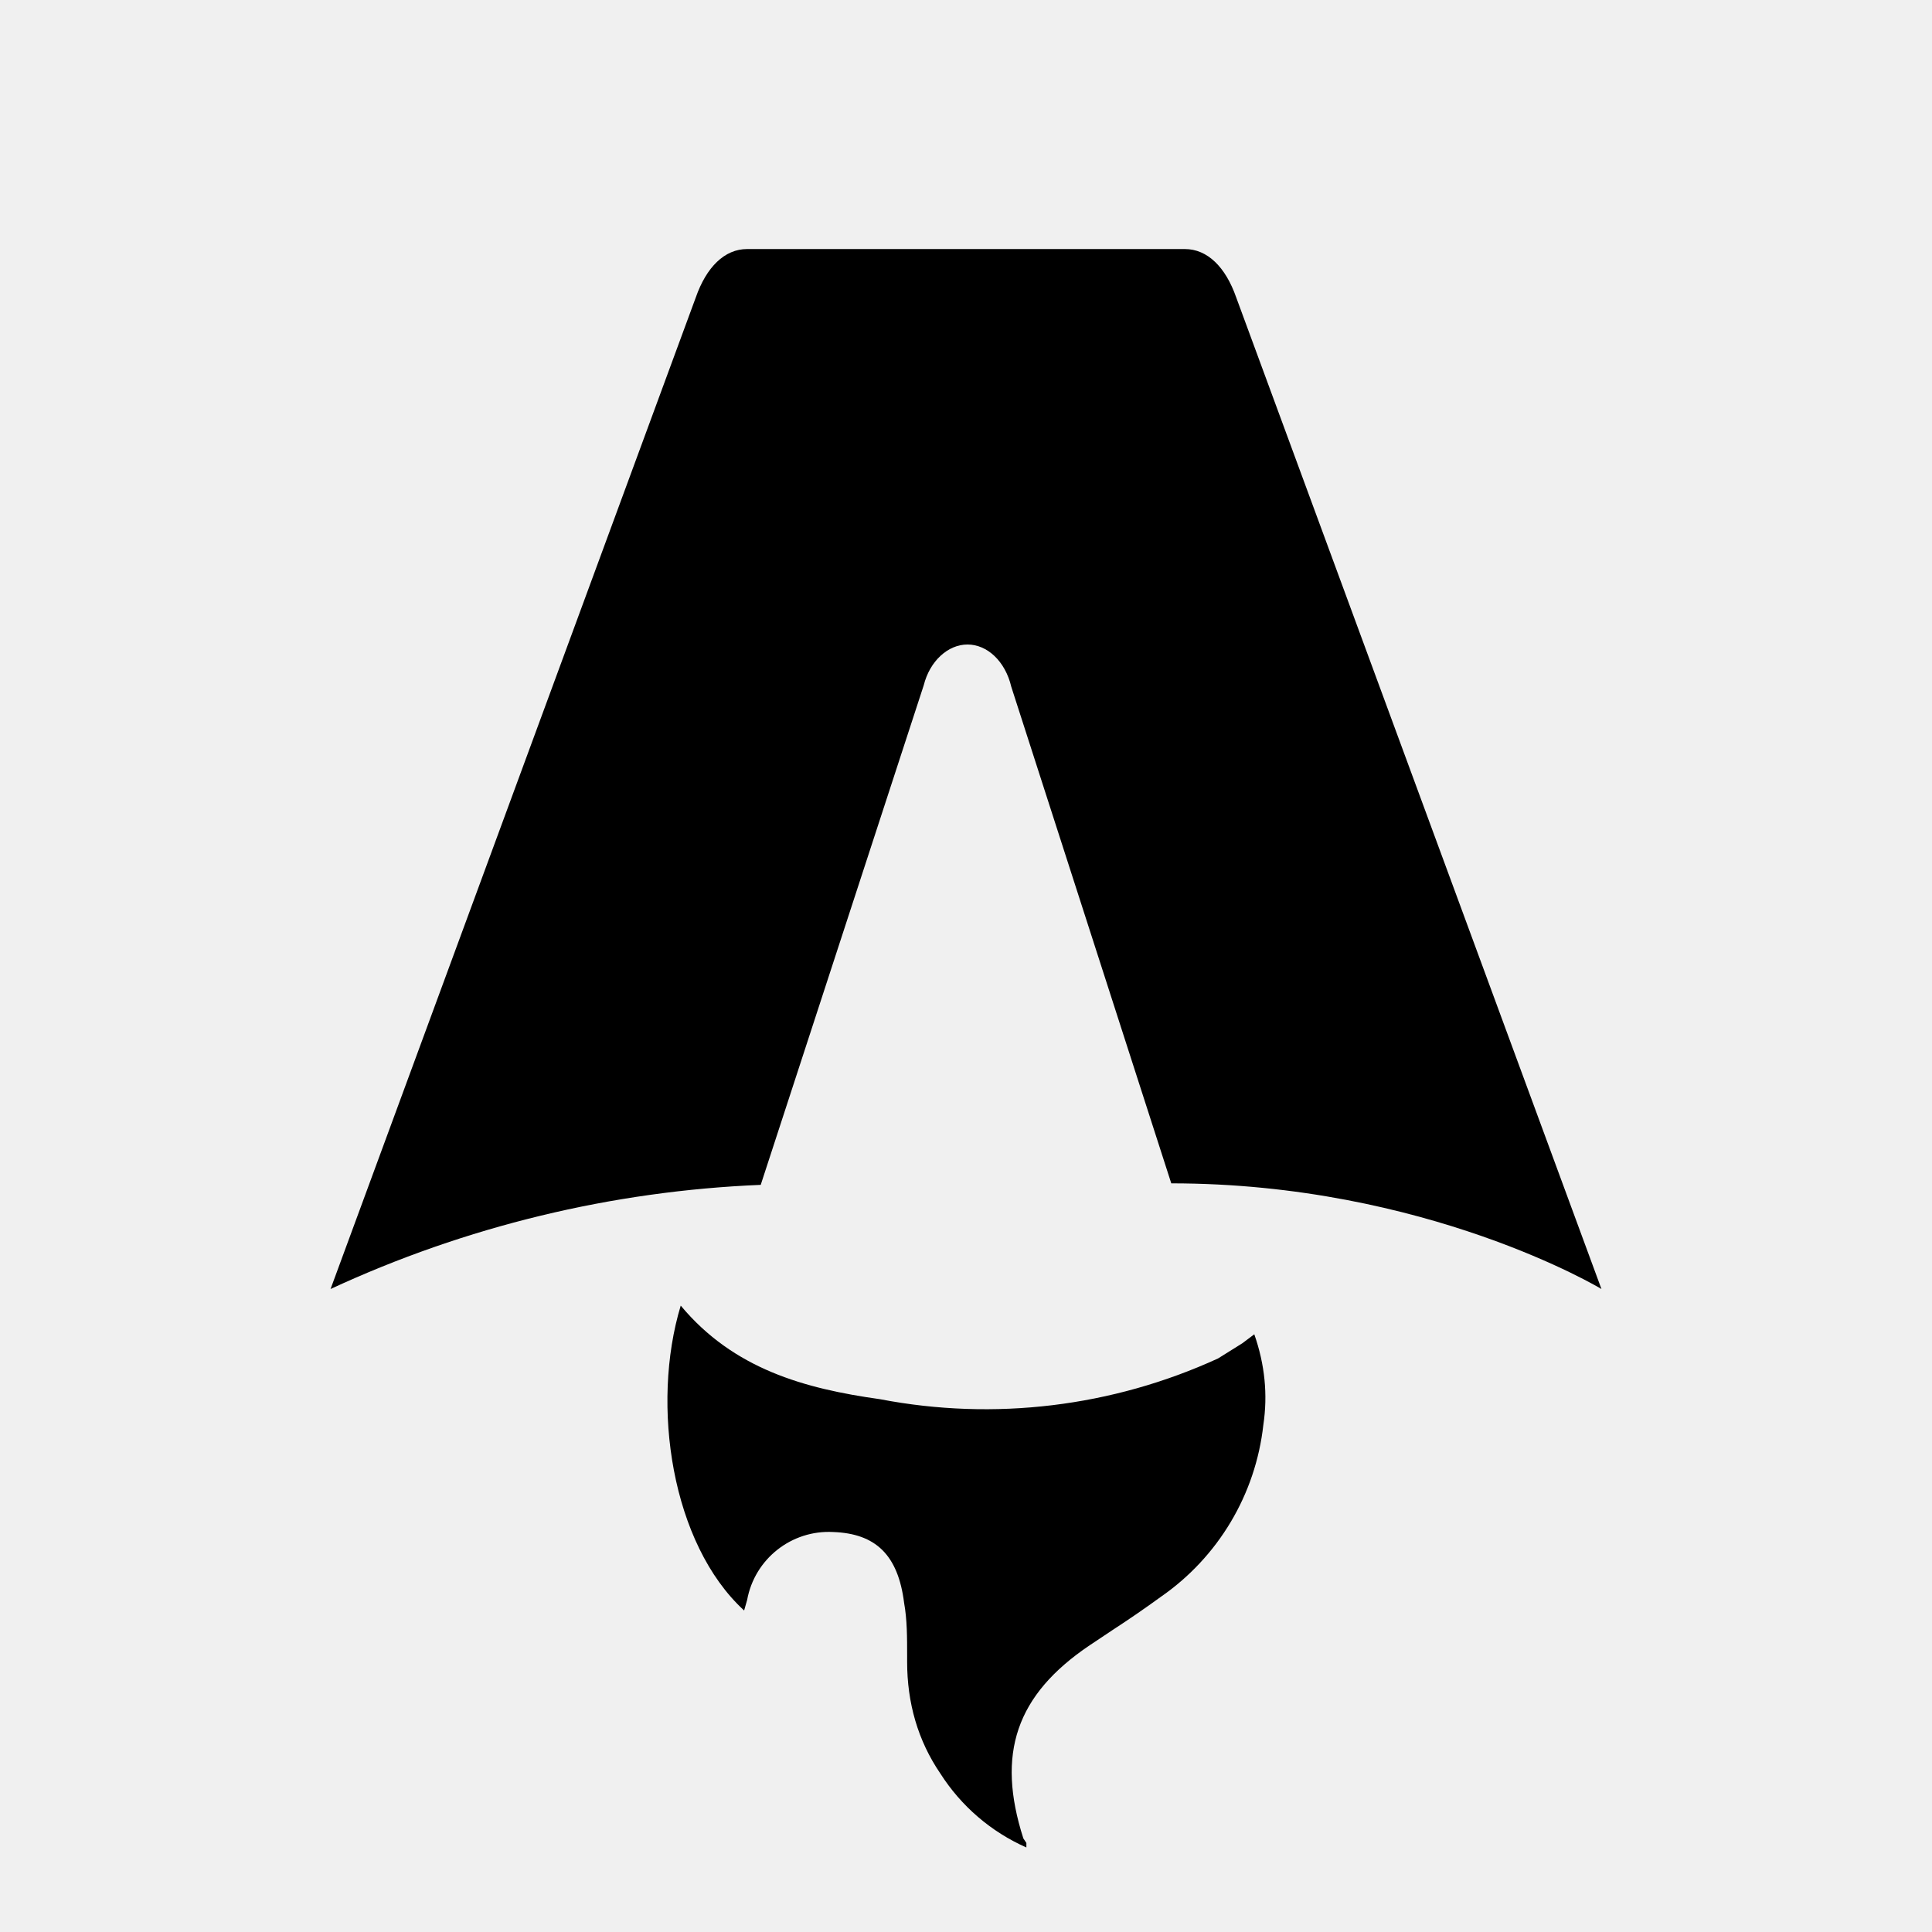
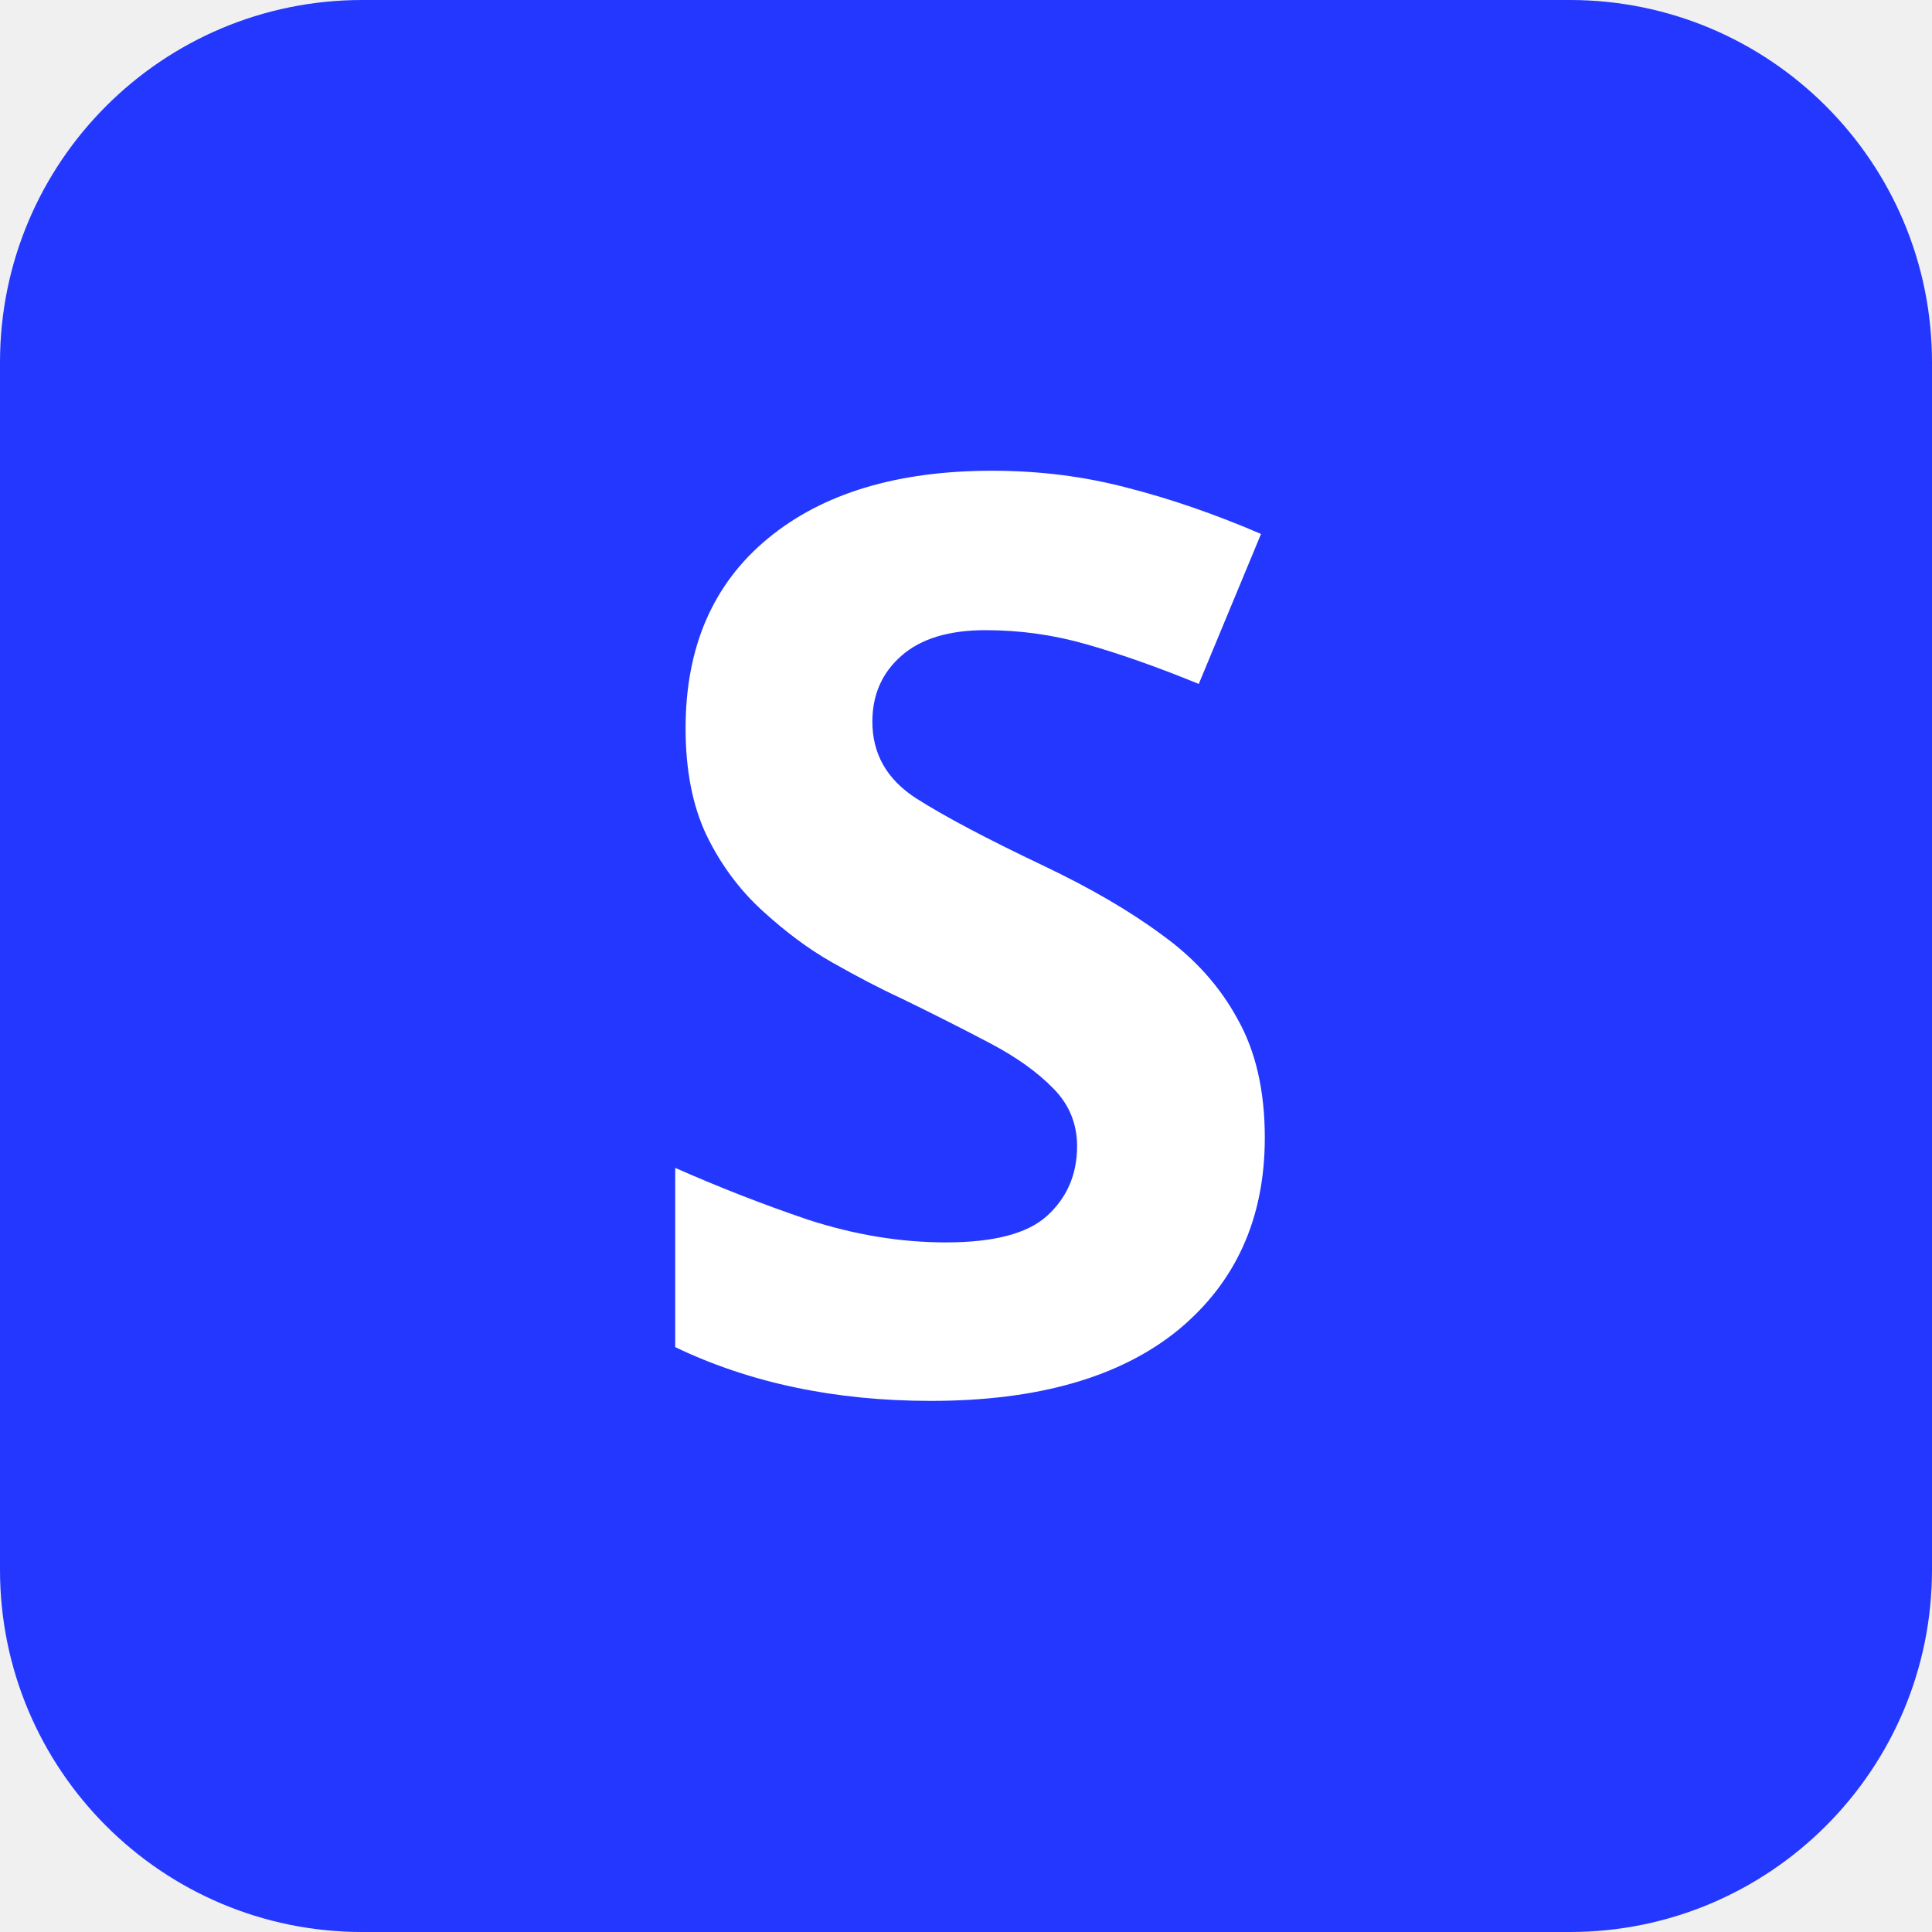
- <svg xmlns="http://www.w3.org/2000/svg" fill="none" viewBox="0 0 128 128">
-   <path d="M50.4 78.5a75.1 75.1 0 0 0-28.5 6.9l24.2-65.7c.7-2 1.9-3.2 3.4-3.2h29c1.5 0 2.7 1.2 3.4 3.2l24.2 65.7s-11.6-7-28.5-7L67 45.5c-.4-1.7-1.6-2.8-2.9-2.8-1.3 0-2.5 1.1-2.9 2.7L50.4 78.5Zm-1.1 28.2Zm-4.2-20.2c-2 6.6-.6 15.8 4.2 20.2a17.5 17.5 0 0 1 .2-.7 5.5 5.5 0 0 1 5.7-4.5c2.8.1 4.3 1.5 4.7 4.7.2 1.1.2 2.3.2 3.5v.4c0 2.7.7 5.2 2.2 7.4a13 13 0 0 0 5.7 4.9v-.3l-.2-.3c-1.8-5.6-.5-9.5 4.4-12.8l1.5-1a73 73 0 0 0 3.2-2.2 16 16 0 0 0 6.8-11.4c.3-2 .1-4-.6-6l-.8.6-1.6 1a37 37 0 0 1-22.4 2.7c-5-.7-9.7-2-13.2-6.2Z" />
-   <style>
-         path { fill: #000; }
-         @media (prefers-color-scheme: dark) {
-             path { fill: #FFF; }
-         }
-     </style>
+ <svg xmlns="http://www.w3.org/2000/svg" viewBox="0 0 32 32">
+   <rect width="32" height="32" rx="6" fill="#2337ff" />
+   <text x="16" y="23" font-family="system-ui, sans-serif" font-size="21" font-weight="700" fill="white" text-anchor="middle">S</text>
</svg>
